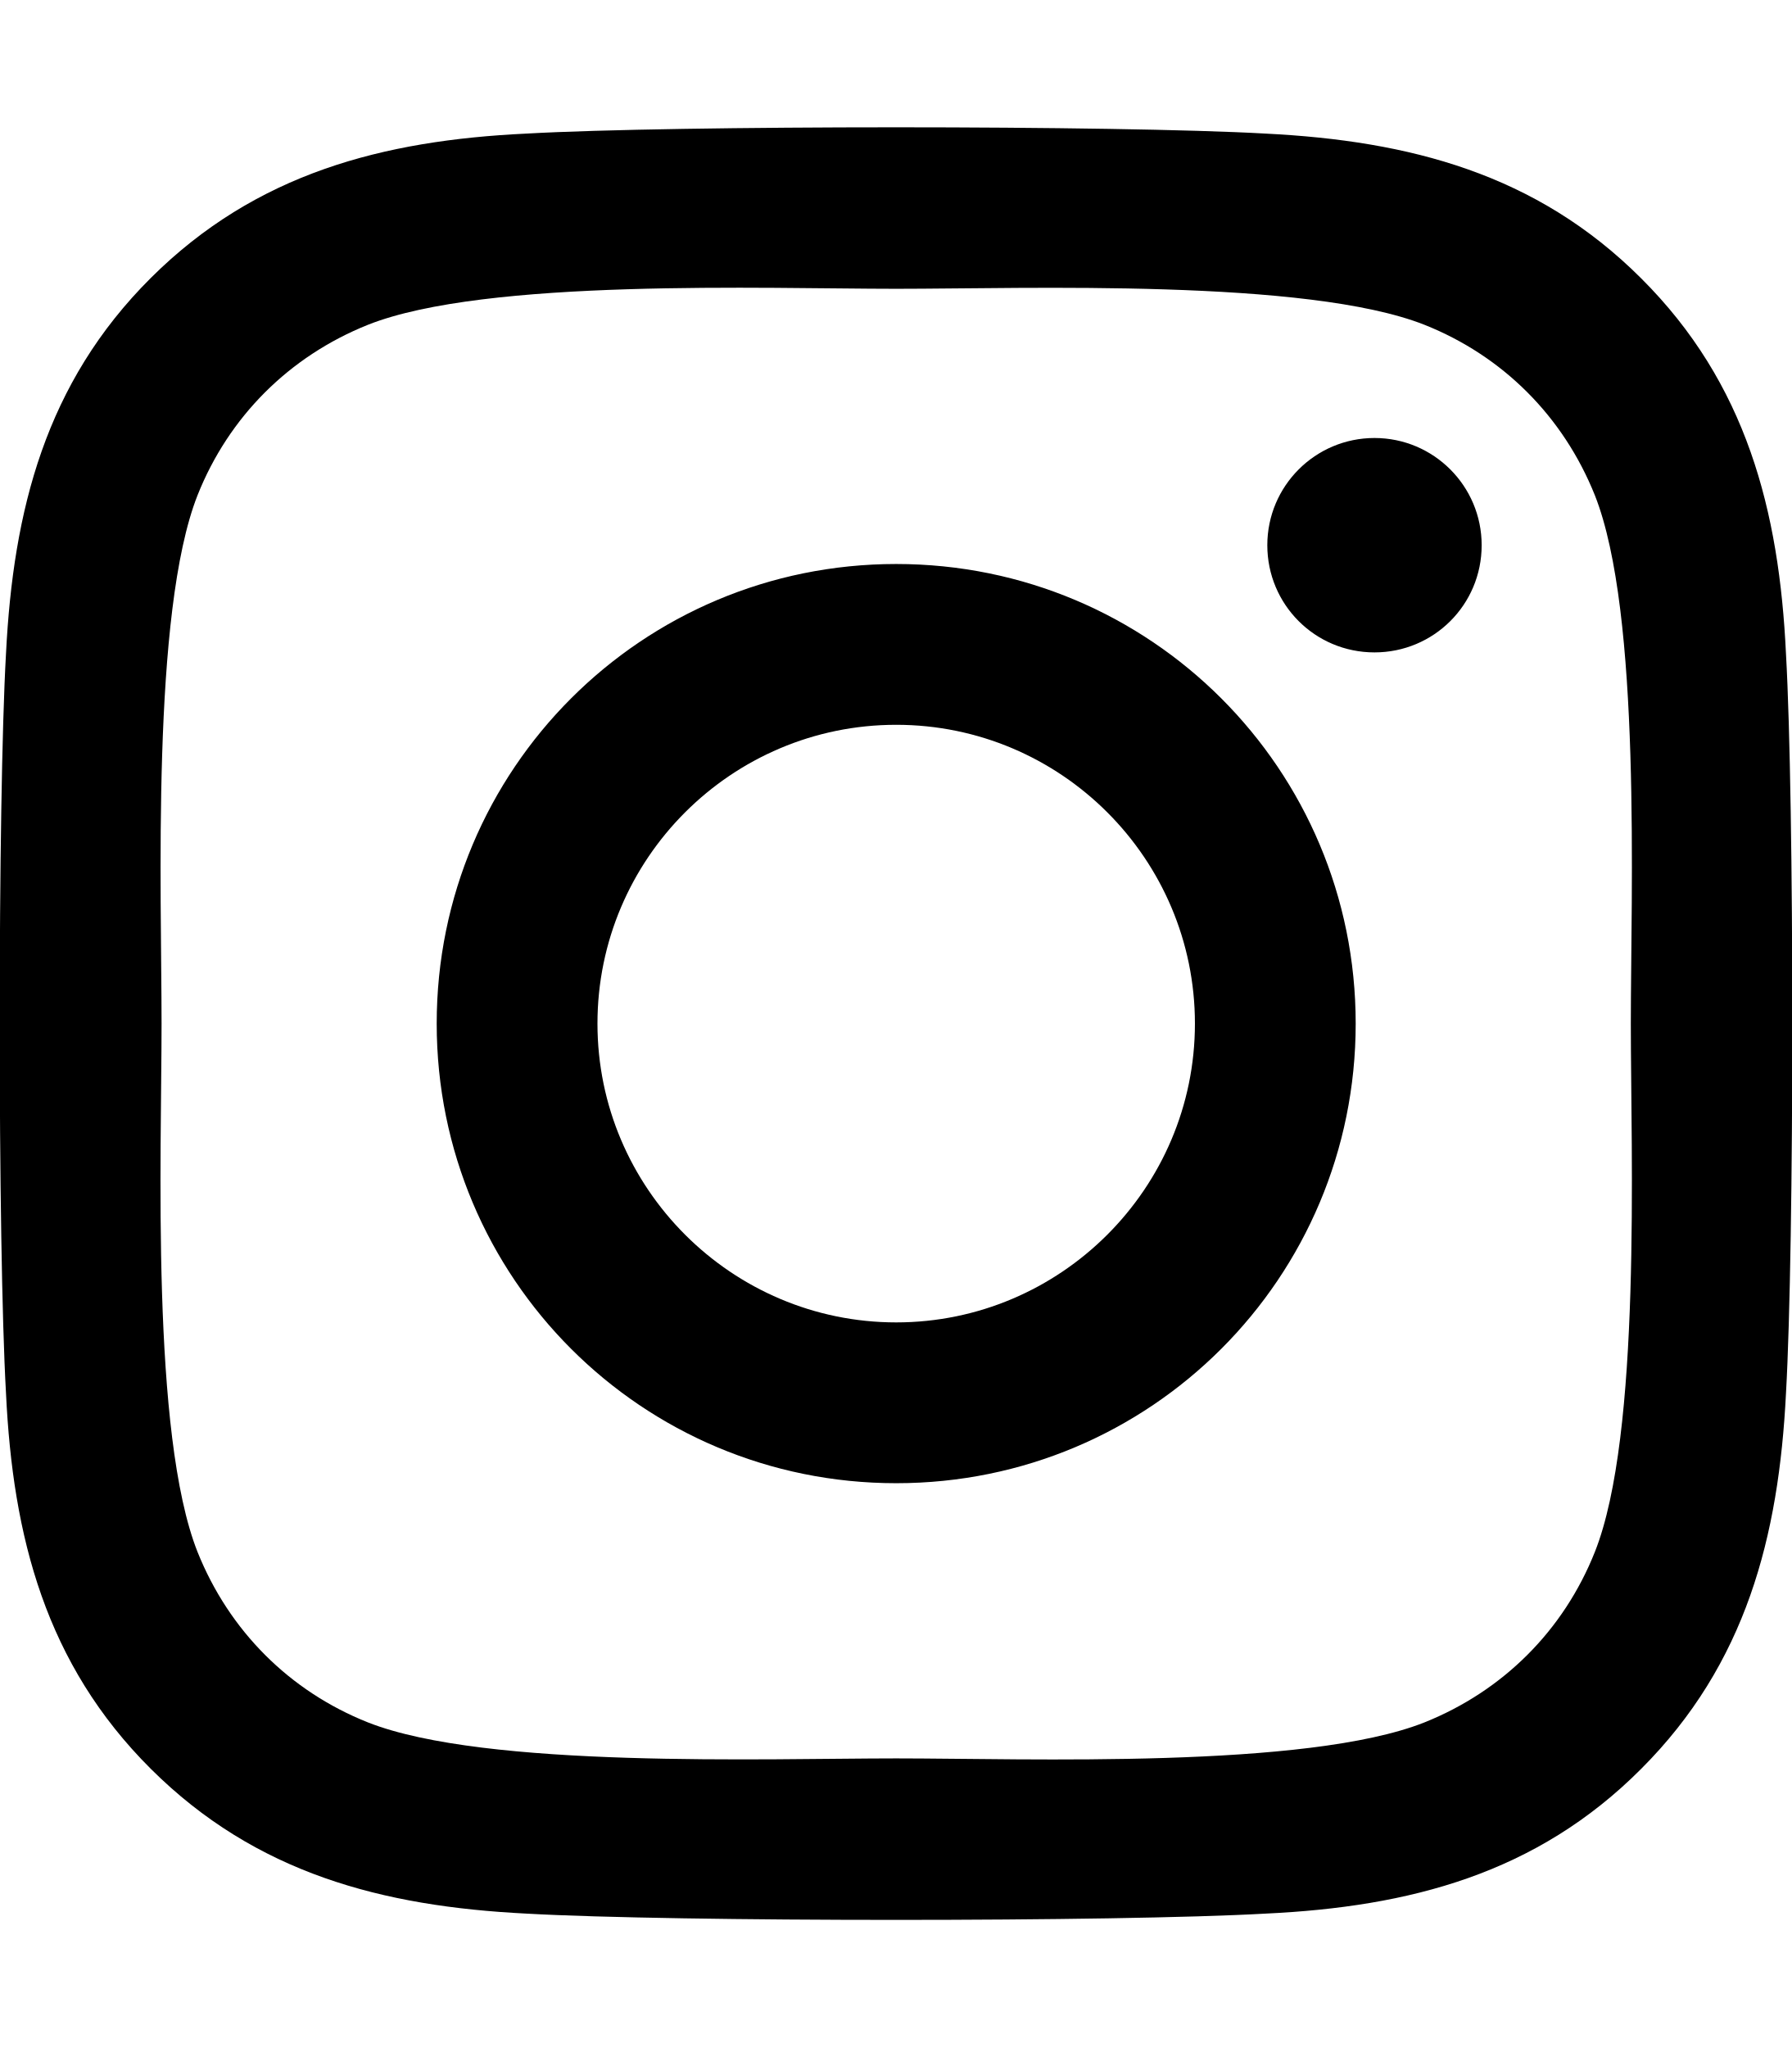
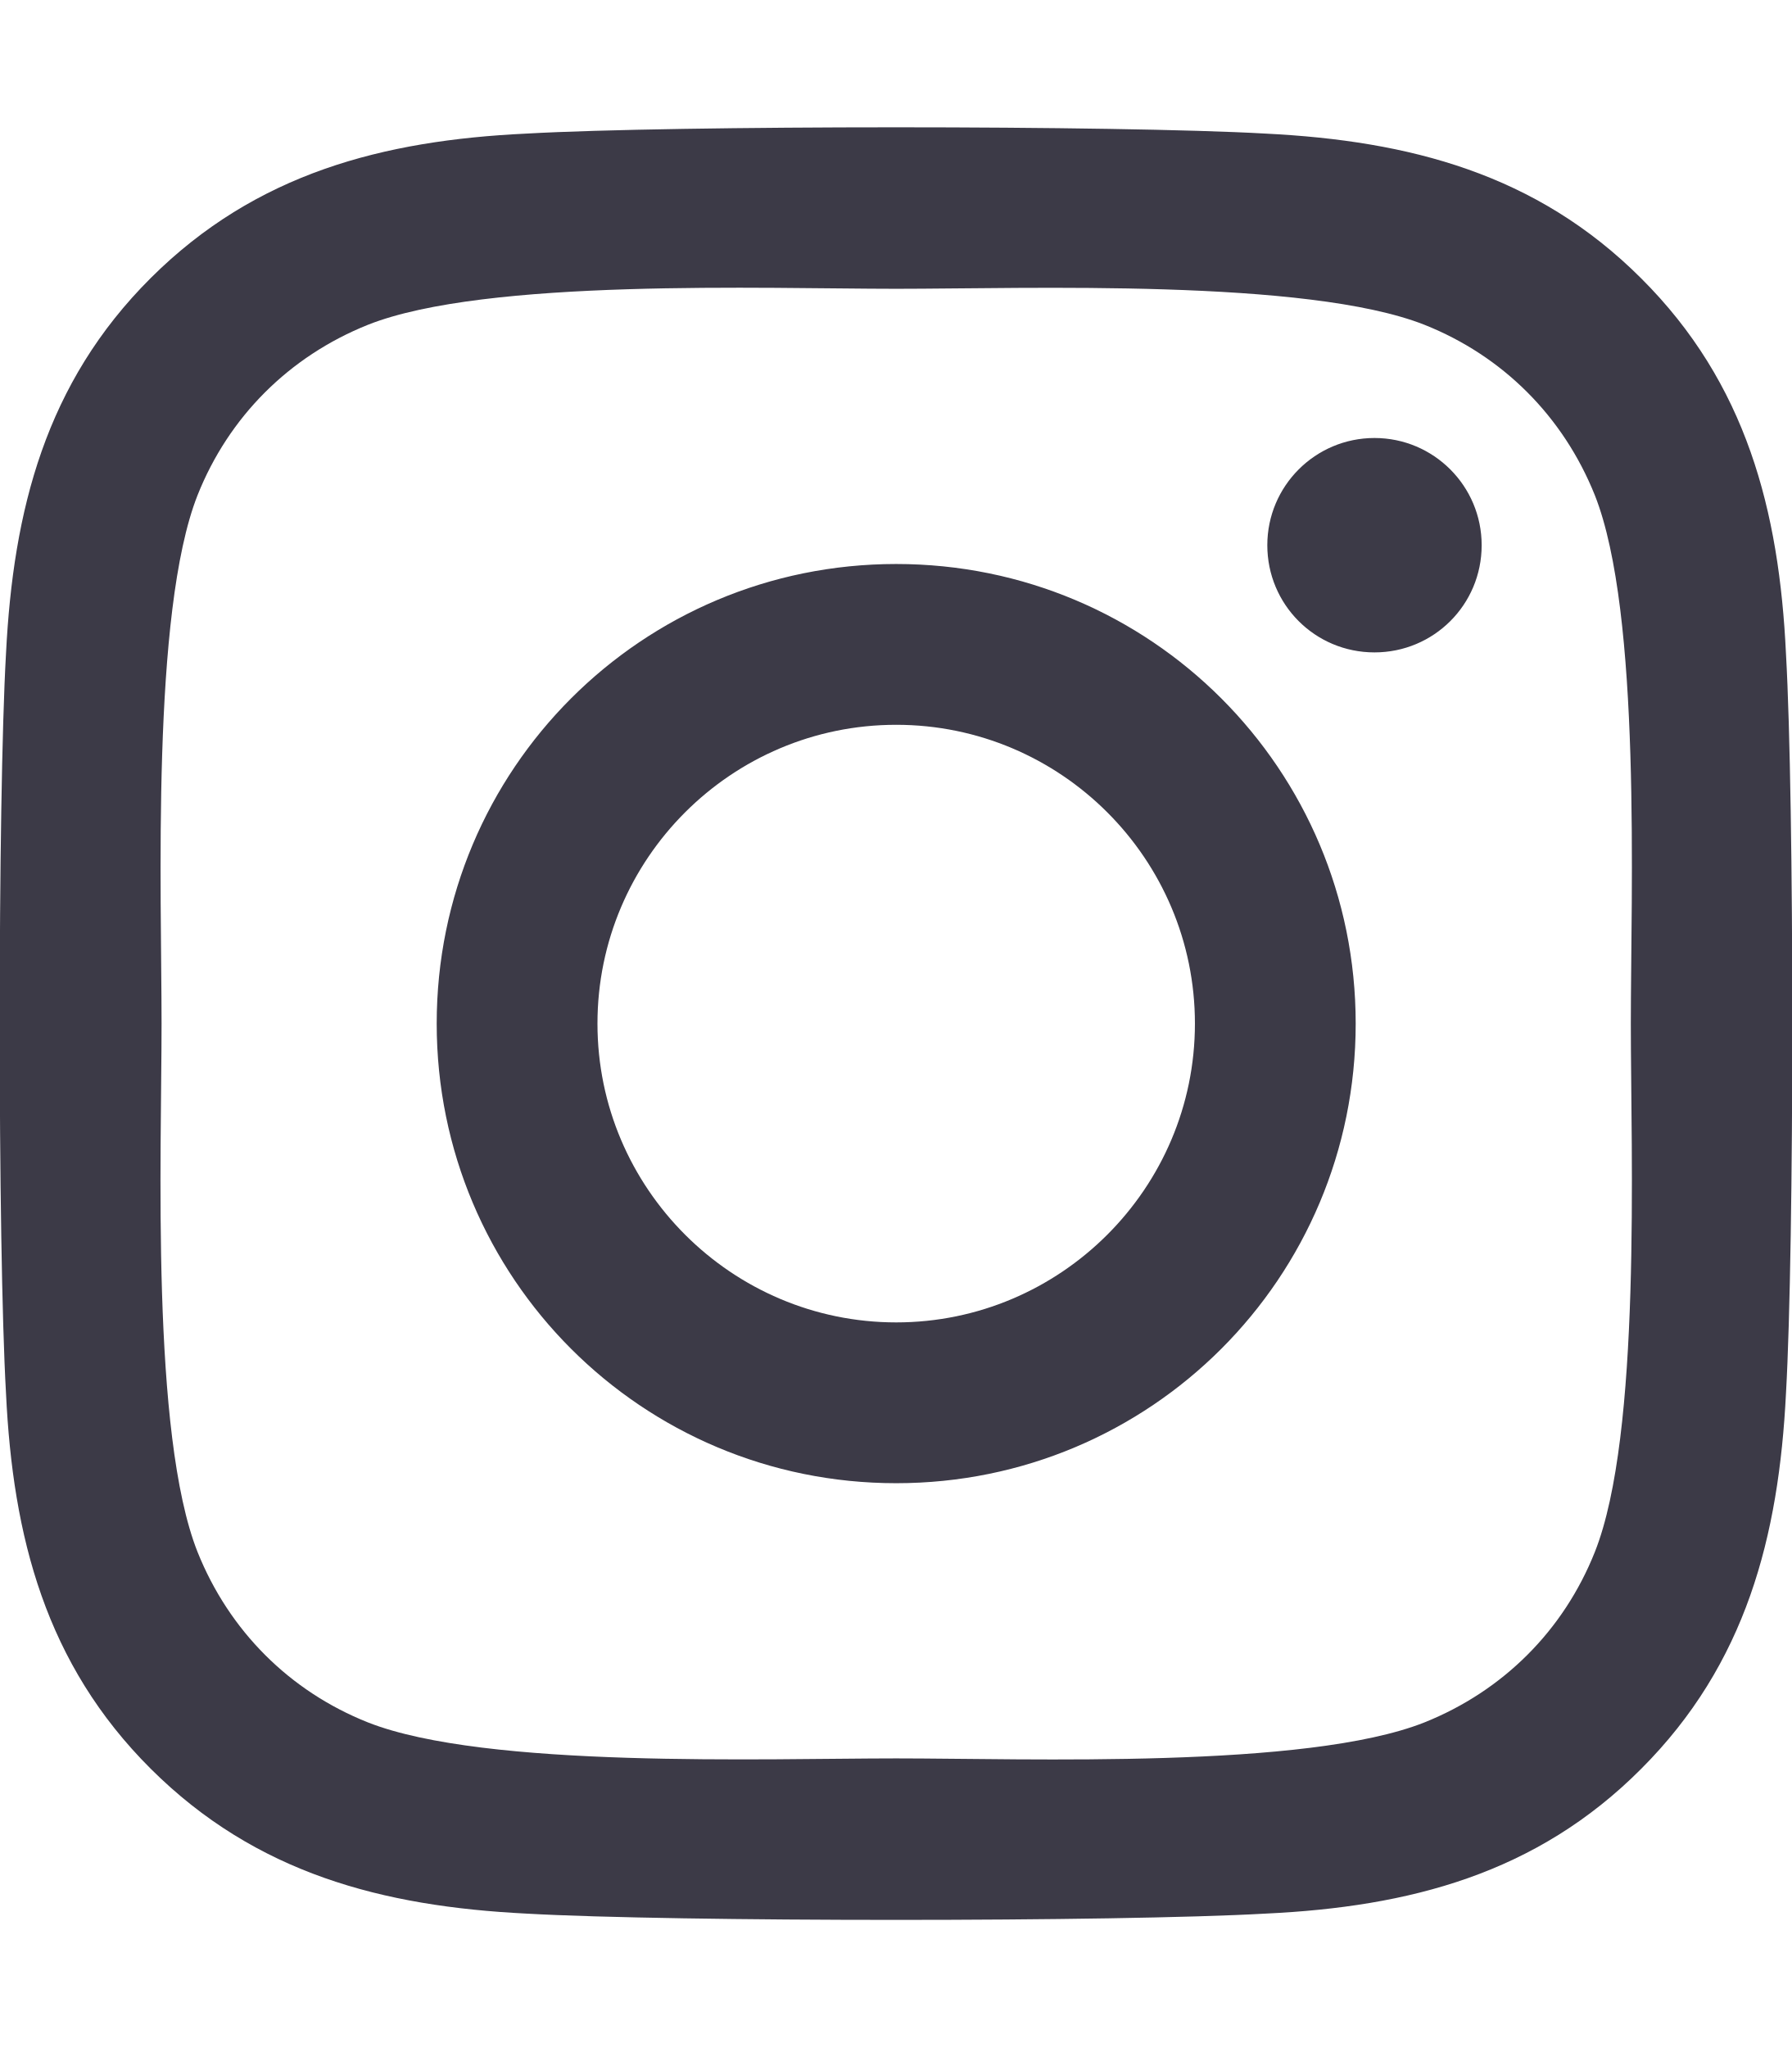
<svg xmlns="http://www.w3.org/2000/svg" width="28" height="32" viewBox="0 0 448 512">
-   <path d="M224.1 141c-63.6 0-114.9 51.3-114.9 114.9s51.3 114.9 114.9 114.9S339 319.5 339 255.9 287.7 141 224.1 141zm0 189.6c-41.1 0-74.7-33.5-74.7-74.7s33.5-74.7 74.7-74.7 74.7 33.5 74.7 74.7-33.6 74.7-74.7 74.7zm146.4-194.3c0 14.9-12 26.8-26.8 26.8-14.9 0-26.8-12-26.8-26.8s12-26.8 26.8-26.8 26.8 12 26.8 26.8zm76.1 27.2c-1.7-35.9-9.9-67.7-36.2-93.9-26.2-26.2-58-34.4-93.9-36.2-37-2.1-147.9-2.1-184.9 0-35.8 1.7-67.6 9.9-93.9 36.1s-34.4 58-36.2 93.9c-2.1 37-2.1 147.9 0 184.9 1.7 35.9 9.9 67.7 36.2 93.9s58 34.4 93.9 36.2c37 2.1 147.9 2.1 184.9 0 35.9-1.7 67.7-9.9 93.9-36.2 26.2-26.2 34.4-58 36.2-93.9 2.1-37 2.1-147.8 0-184.8zM398.8 388c-7.8 19.6-22.9 34.7-42.6 42.6-29.5 11.7-99.5 9-132.1 9s-102.7 2.6-132.1-9c-19.6-7.8-34.7-22.9-42.6-42.6-11.7-29.5-9-99.5-9-132.1s-2.6-102.7 9-132.1c7.8-19.6 22.9-34.7 42.6-42.6 29.5-11.7 99.5-9 132.1-9s102.7-2.6 132.1 9c19.6 7.8 34.7 22.9 42.6 42.6 11.7 29.5 9 99.5 9 132.1s2.7 102.7-9 132.1z" />
+   <path d="M224.1 141c-63.6 0-114.9 51.3-114.9 114.9s51.3 114.9 114.9 114.9S339 319.5 339 255.9 287.7 141 224.1 141zm0 189.6c-41.1 0-74.7-33.5-74.7-74.7s33.5-74.7 74.7-74.7 74.7 33.5 74.7 74.7-33.6 74.7-74.7 74.7zm146.4-194.3c0 14.9-12 26.8-26.8 26.8-14.9 0-26.8-12-26.8-26.8s12-26.8 26.8-26.8 26.8 12 26.8 26.8zm76.1 27.2c-1.7-35.9-9.9-67.7-36.2-93.9-26.2-26.2-58-34.4-93.9-36.2-37-2.1-147.9-2.1-184.9 0-35.8 1.7-67.6 9.9-93.9 36.1s-34.4 58-36.2 93.9c-2.1 37-2.1 147.9 0 184.9 1.7 35.9 9.9 67.7 36.2 93.9s58 34.4 93.9 36.2c37 2.1 147.9 2.1 184.9 0 35.9-1.7 67.7-9.9 93.9-36.2 26.2-26.2 34.4-58 36.2-93.9 2.1-37 2.1-147.8 0-184.8zM398.8 388c-7.8 19.6-22.9 34.7-42.6 42.6-29.5 11.7-99.5 9-132.1 9s-102.7 2.6-132.1-9c-19.6-7.8-34.7-22.9-42.6-42.6-11.7-29.5-9-99.5-9-132.1s-2.6-102.7 9-132.1c7.8-19.6 22.9-34.7 42.6-42.6 29.5-11.7 99.5-9 132.1-9s102.7-2.6 132.1 9c19.6 7.8 34.7 22.9 42.6 42.6 11.7 29.5 9 99.5 9 132.1s2.7 102.7-9 132.1z" fill="#3C3A47" />
</svg>
